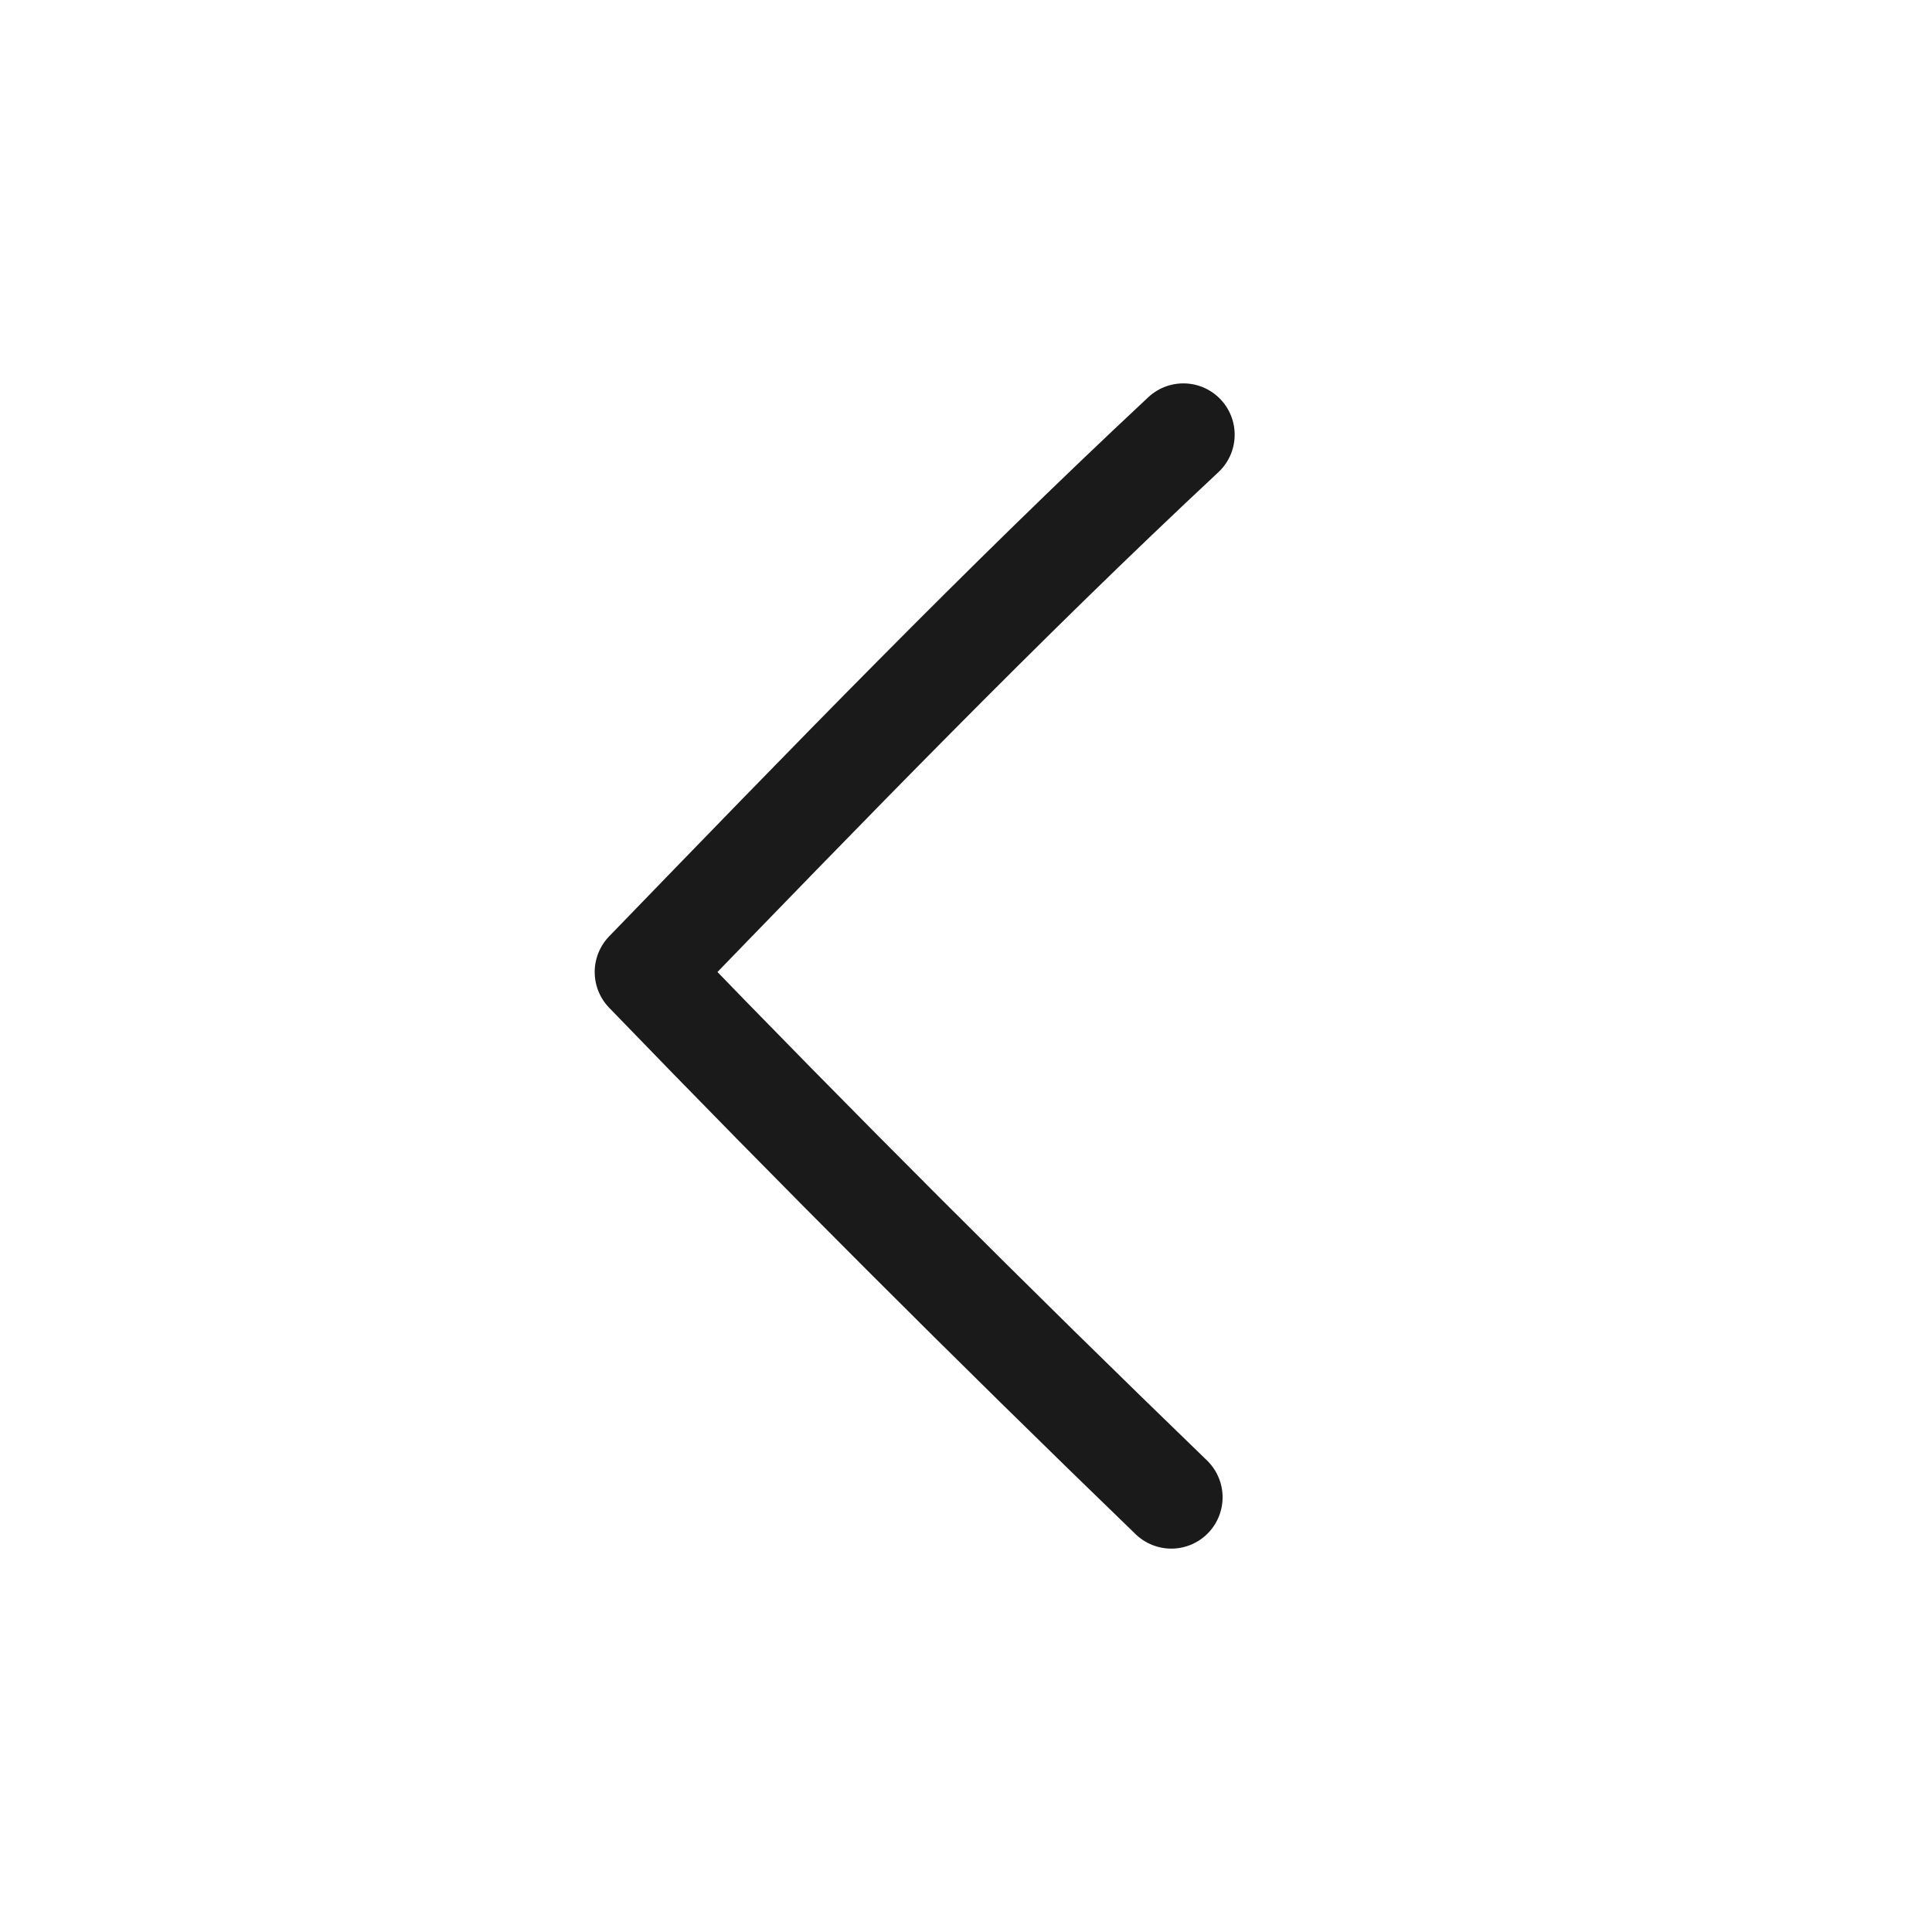
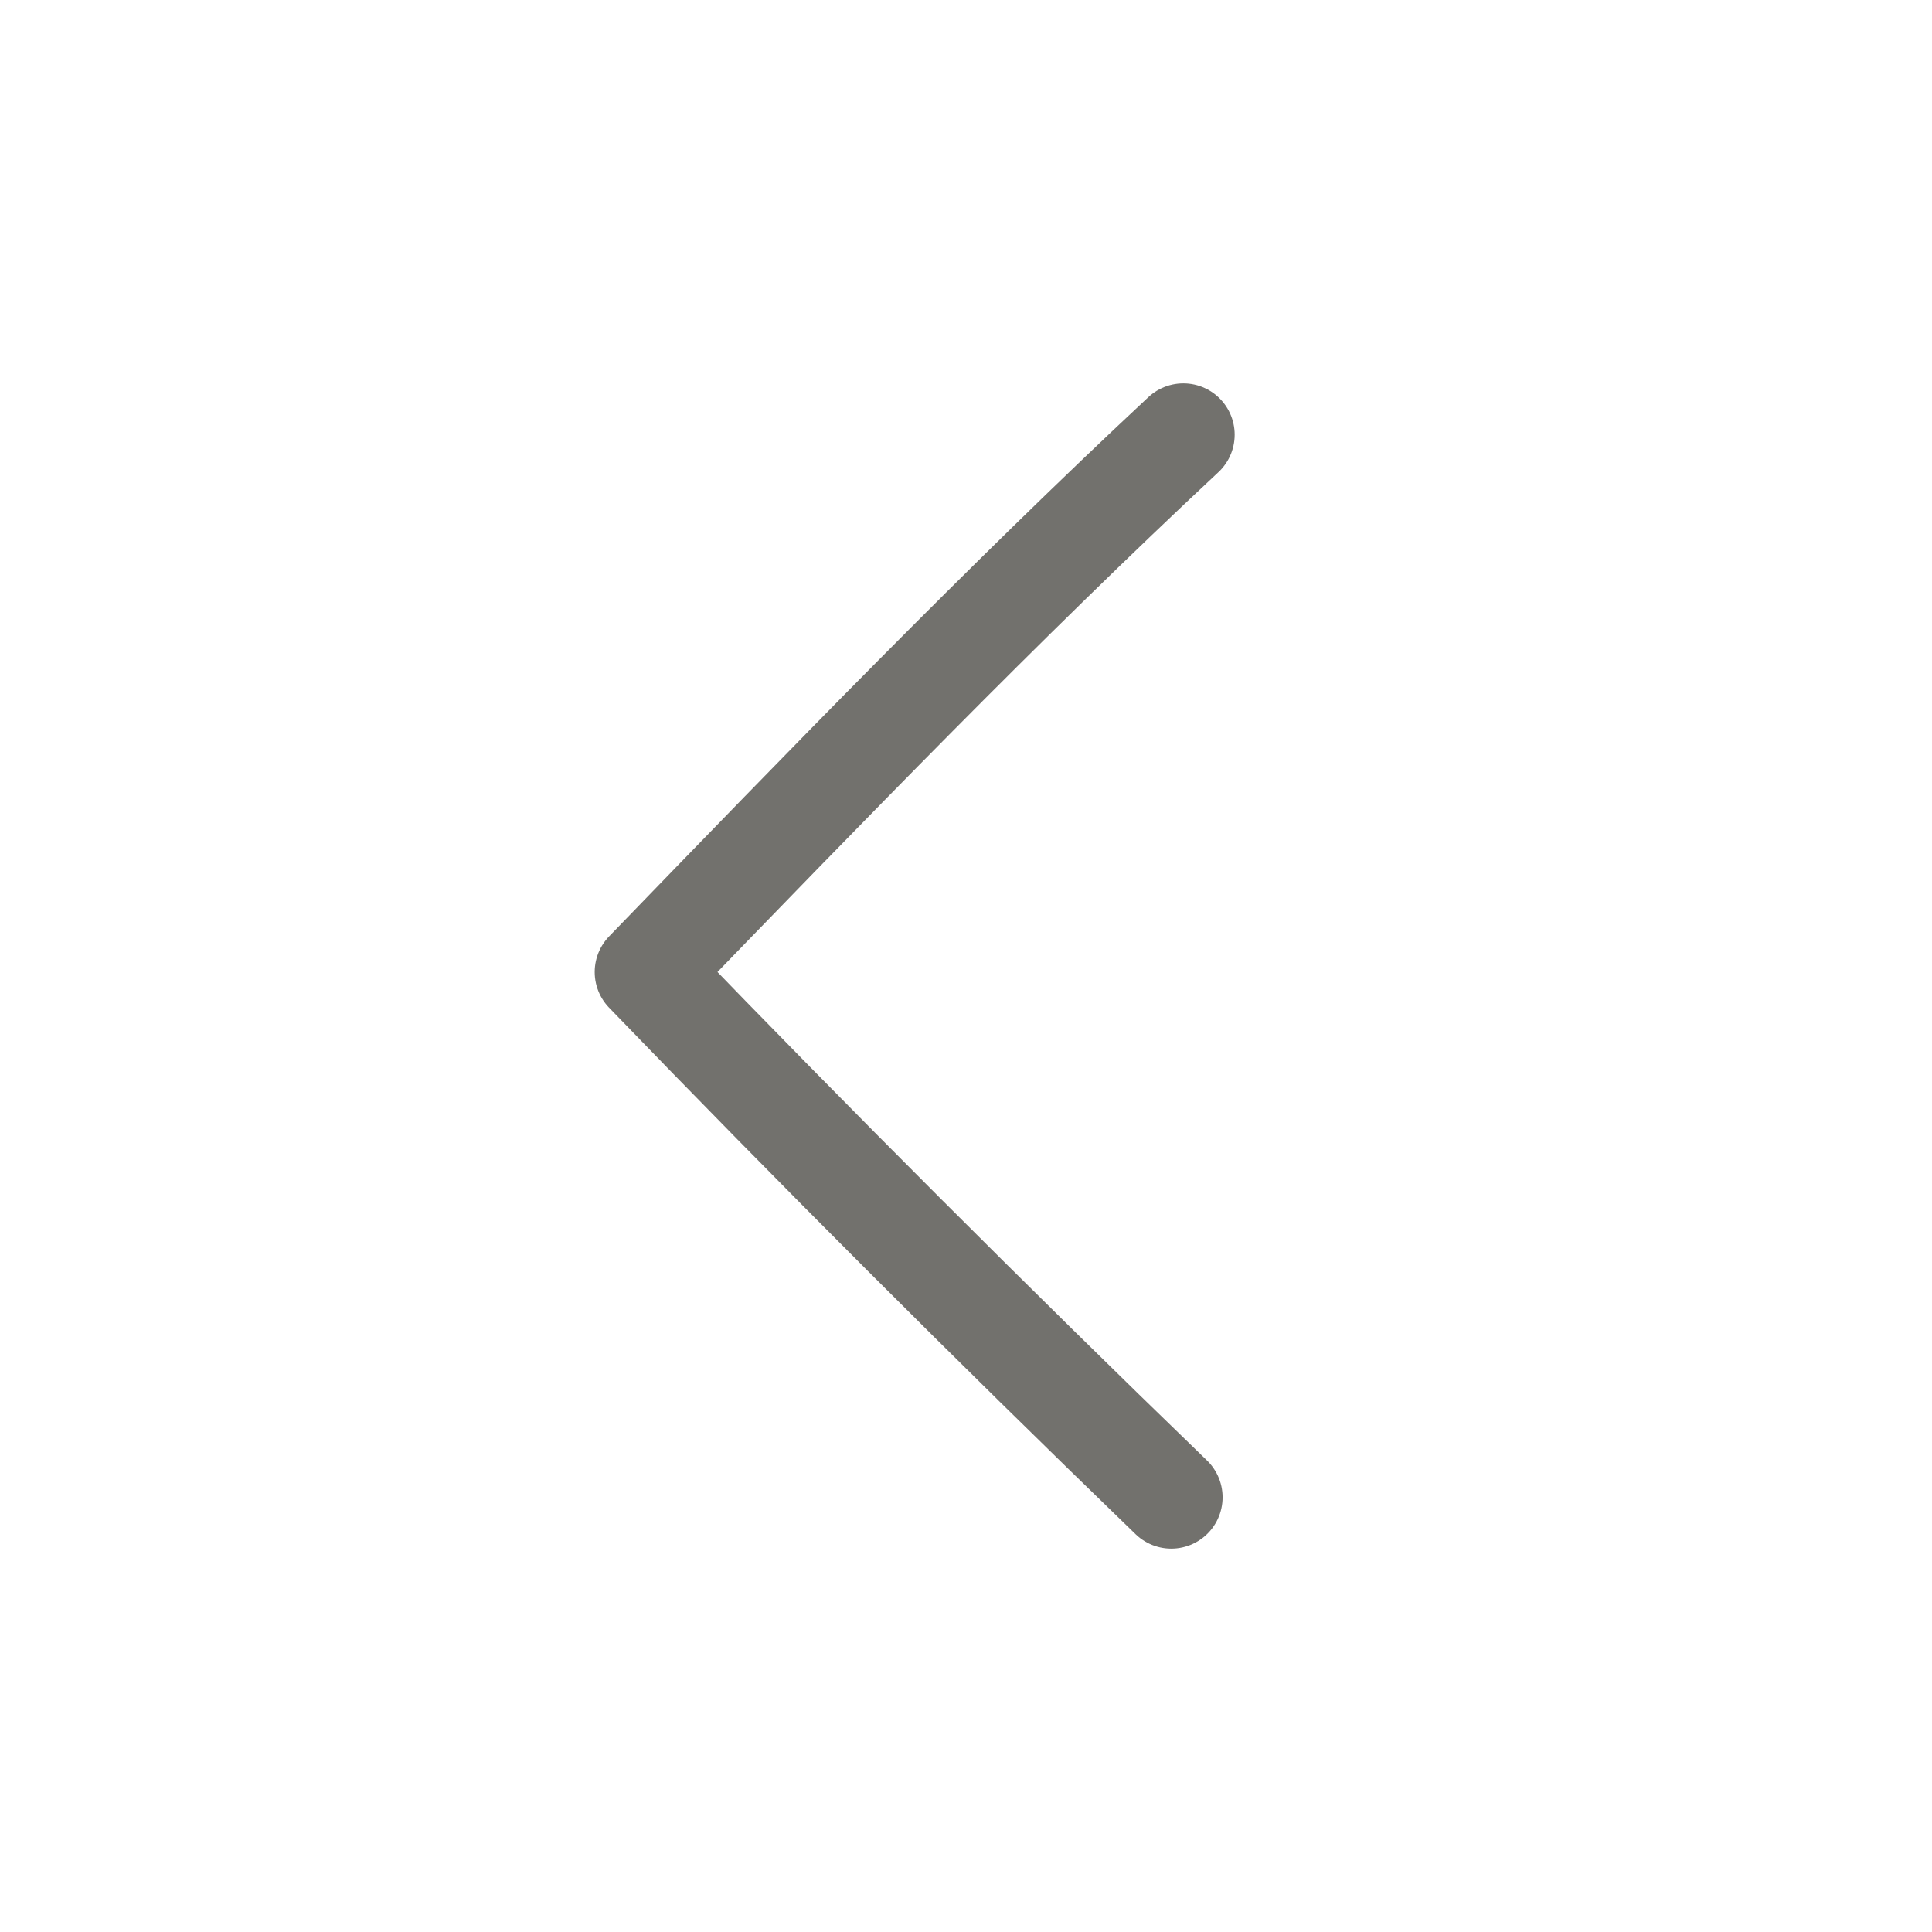
- <svg xmlns="http://www.w3.org/2000/svg" viewBox="0 0 64 64" fill="none" stroke="#1a1a1a" stroke-width="3.4" stroke-linecap="round" stroke-linejoin="round">
+ <svg xmlns="http://www.w3.org/2000/svg" viewBox="0 0 64 64" fill="none" stroke="#72716d" stroke-width="3.4" stroke-linecap="round" stroke-linejoin="round">
  <g>
    <path d="M39.2 14.4C33.2 20 27.4 26 21.4 32.2 27 38 32.8 43.8 38.8 49.6" />
  </g>
</svg>
